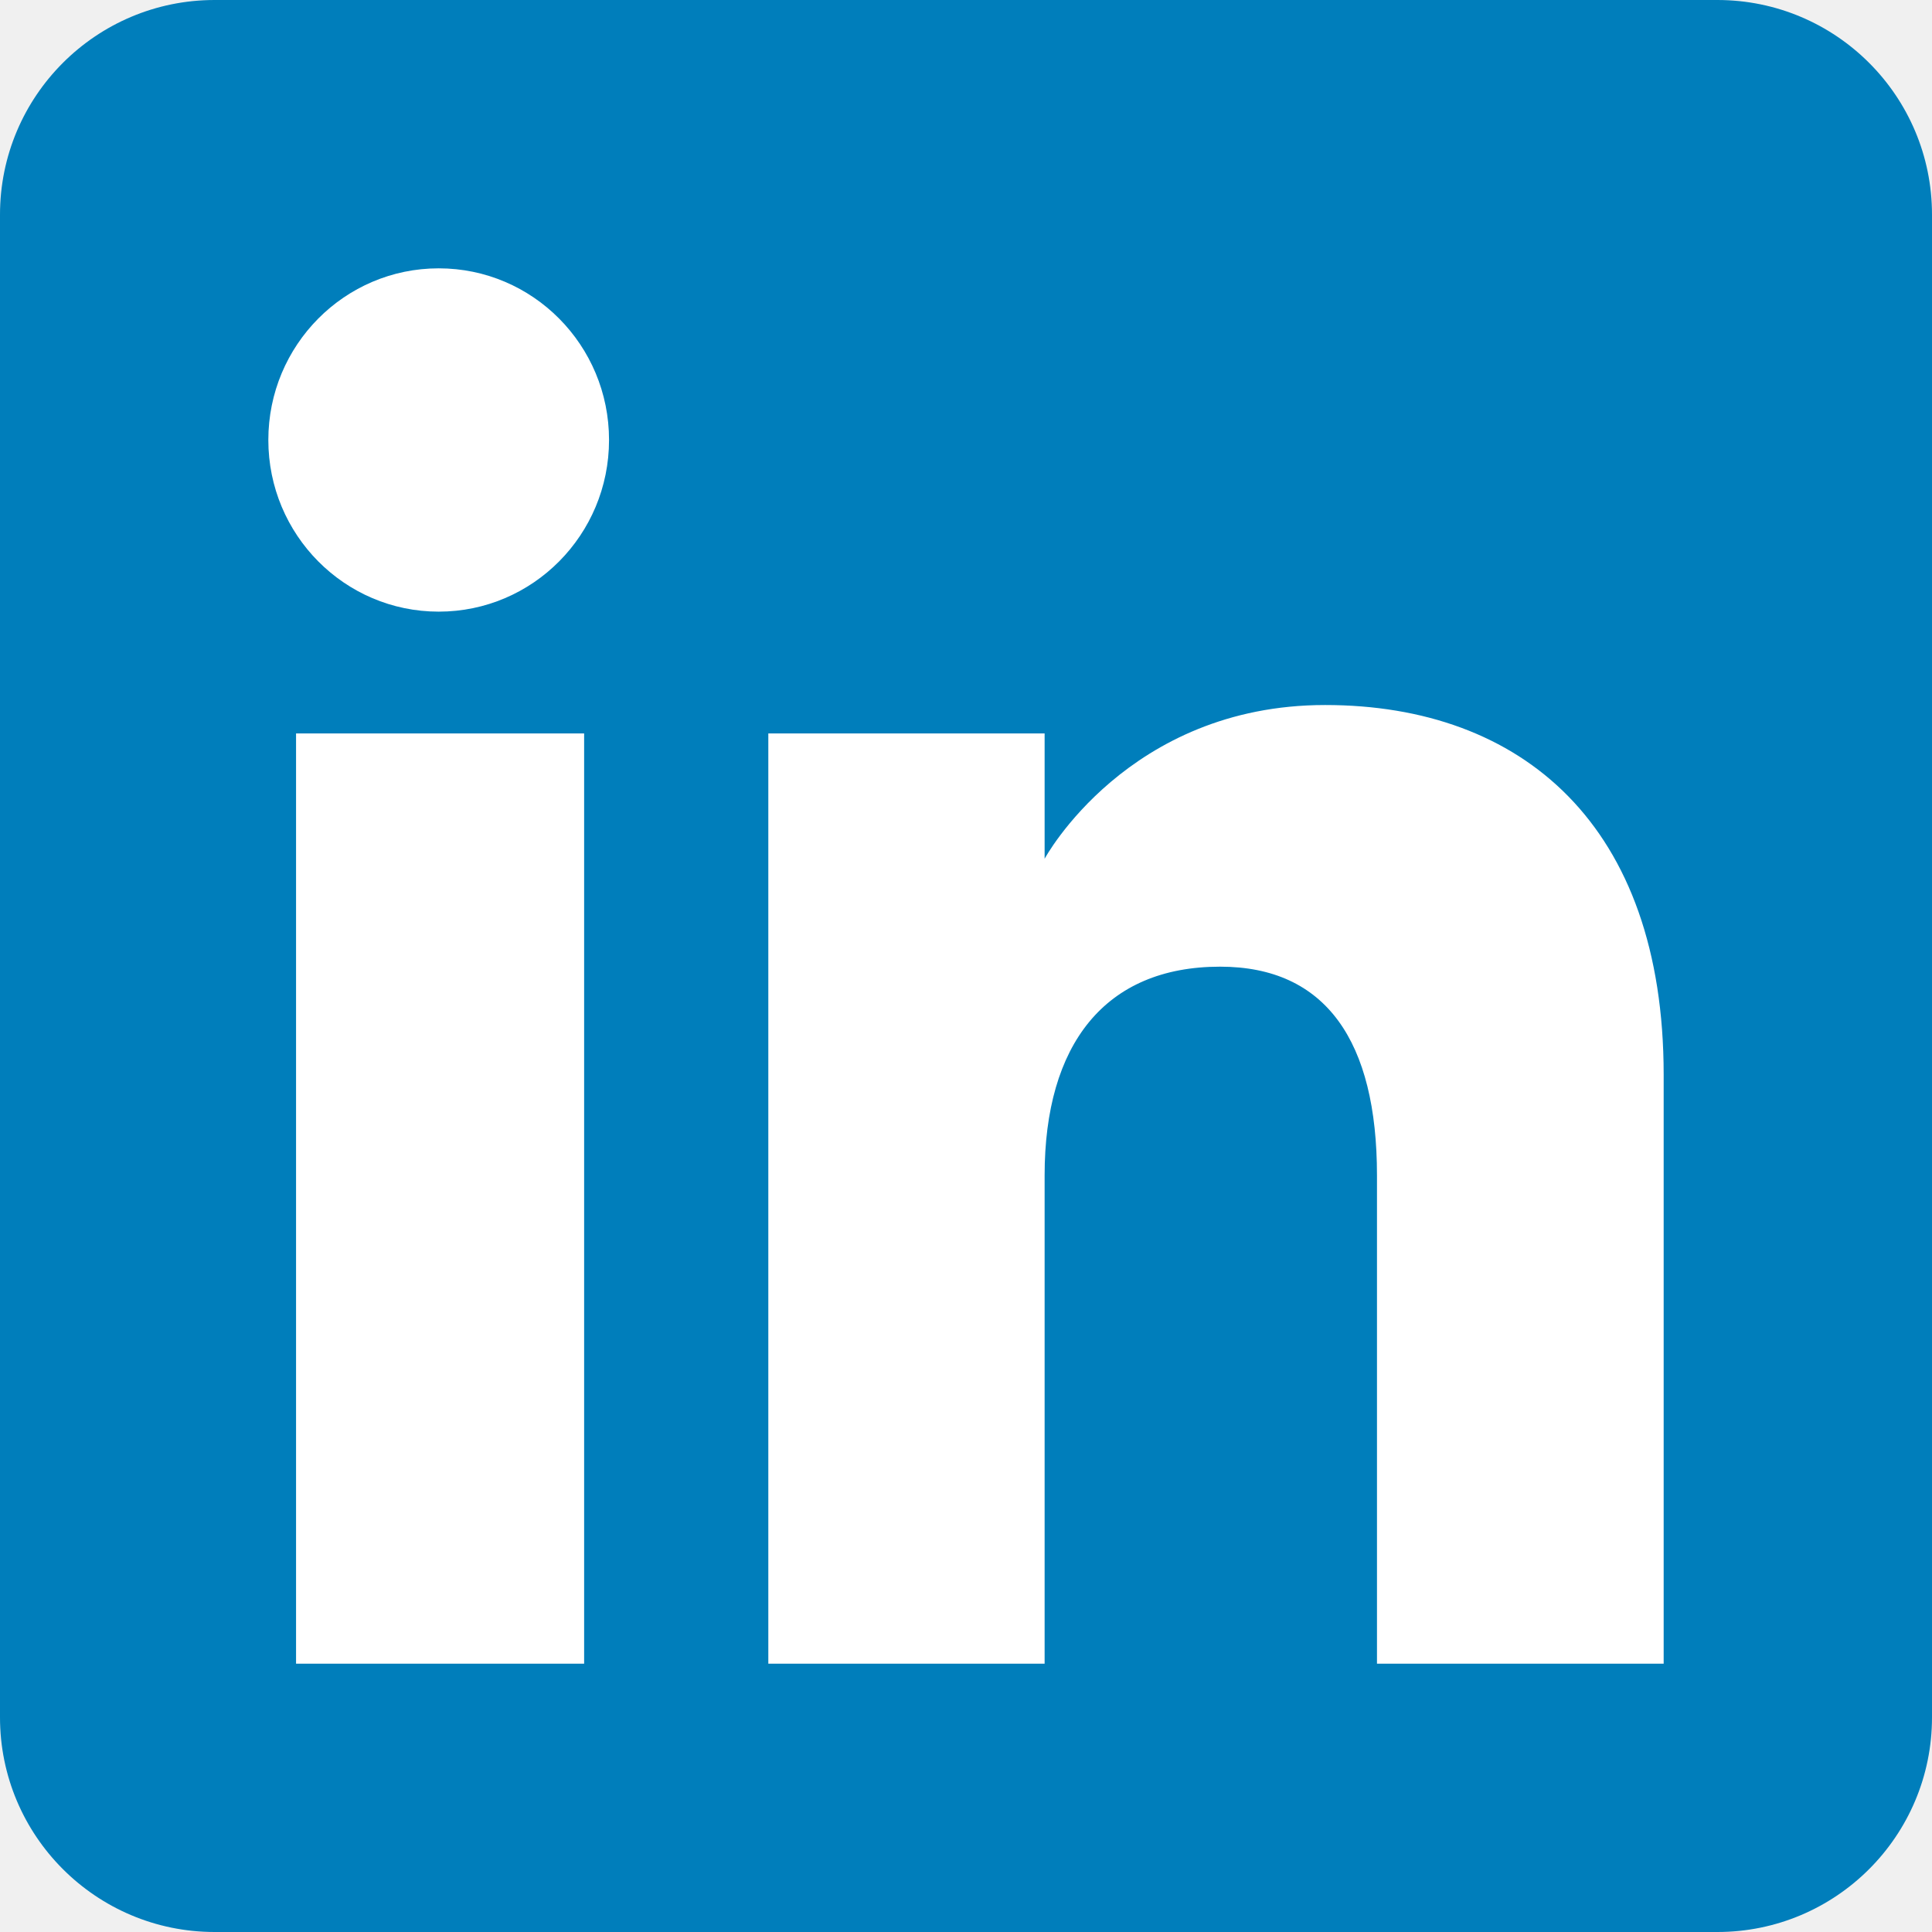
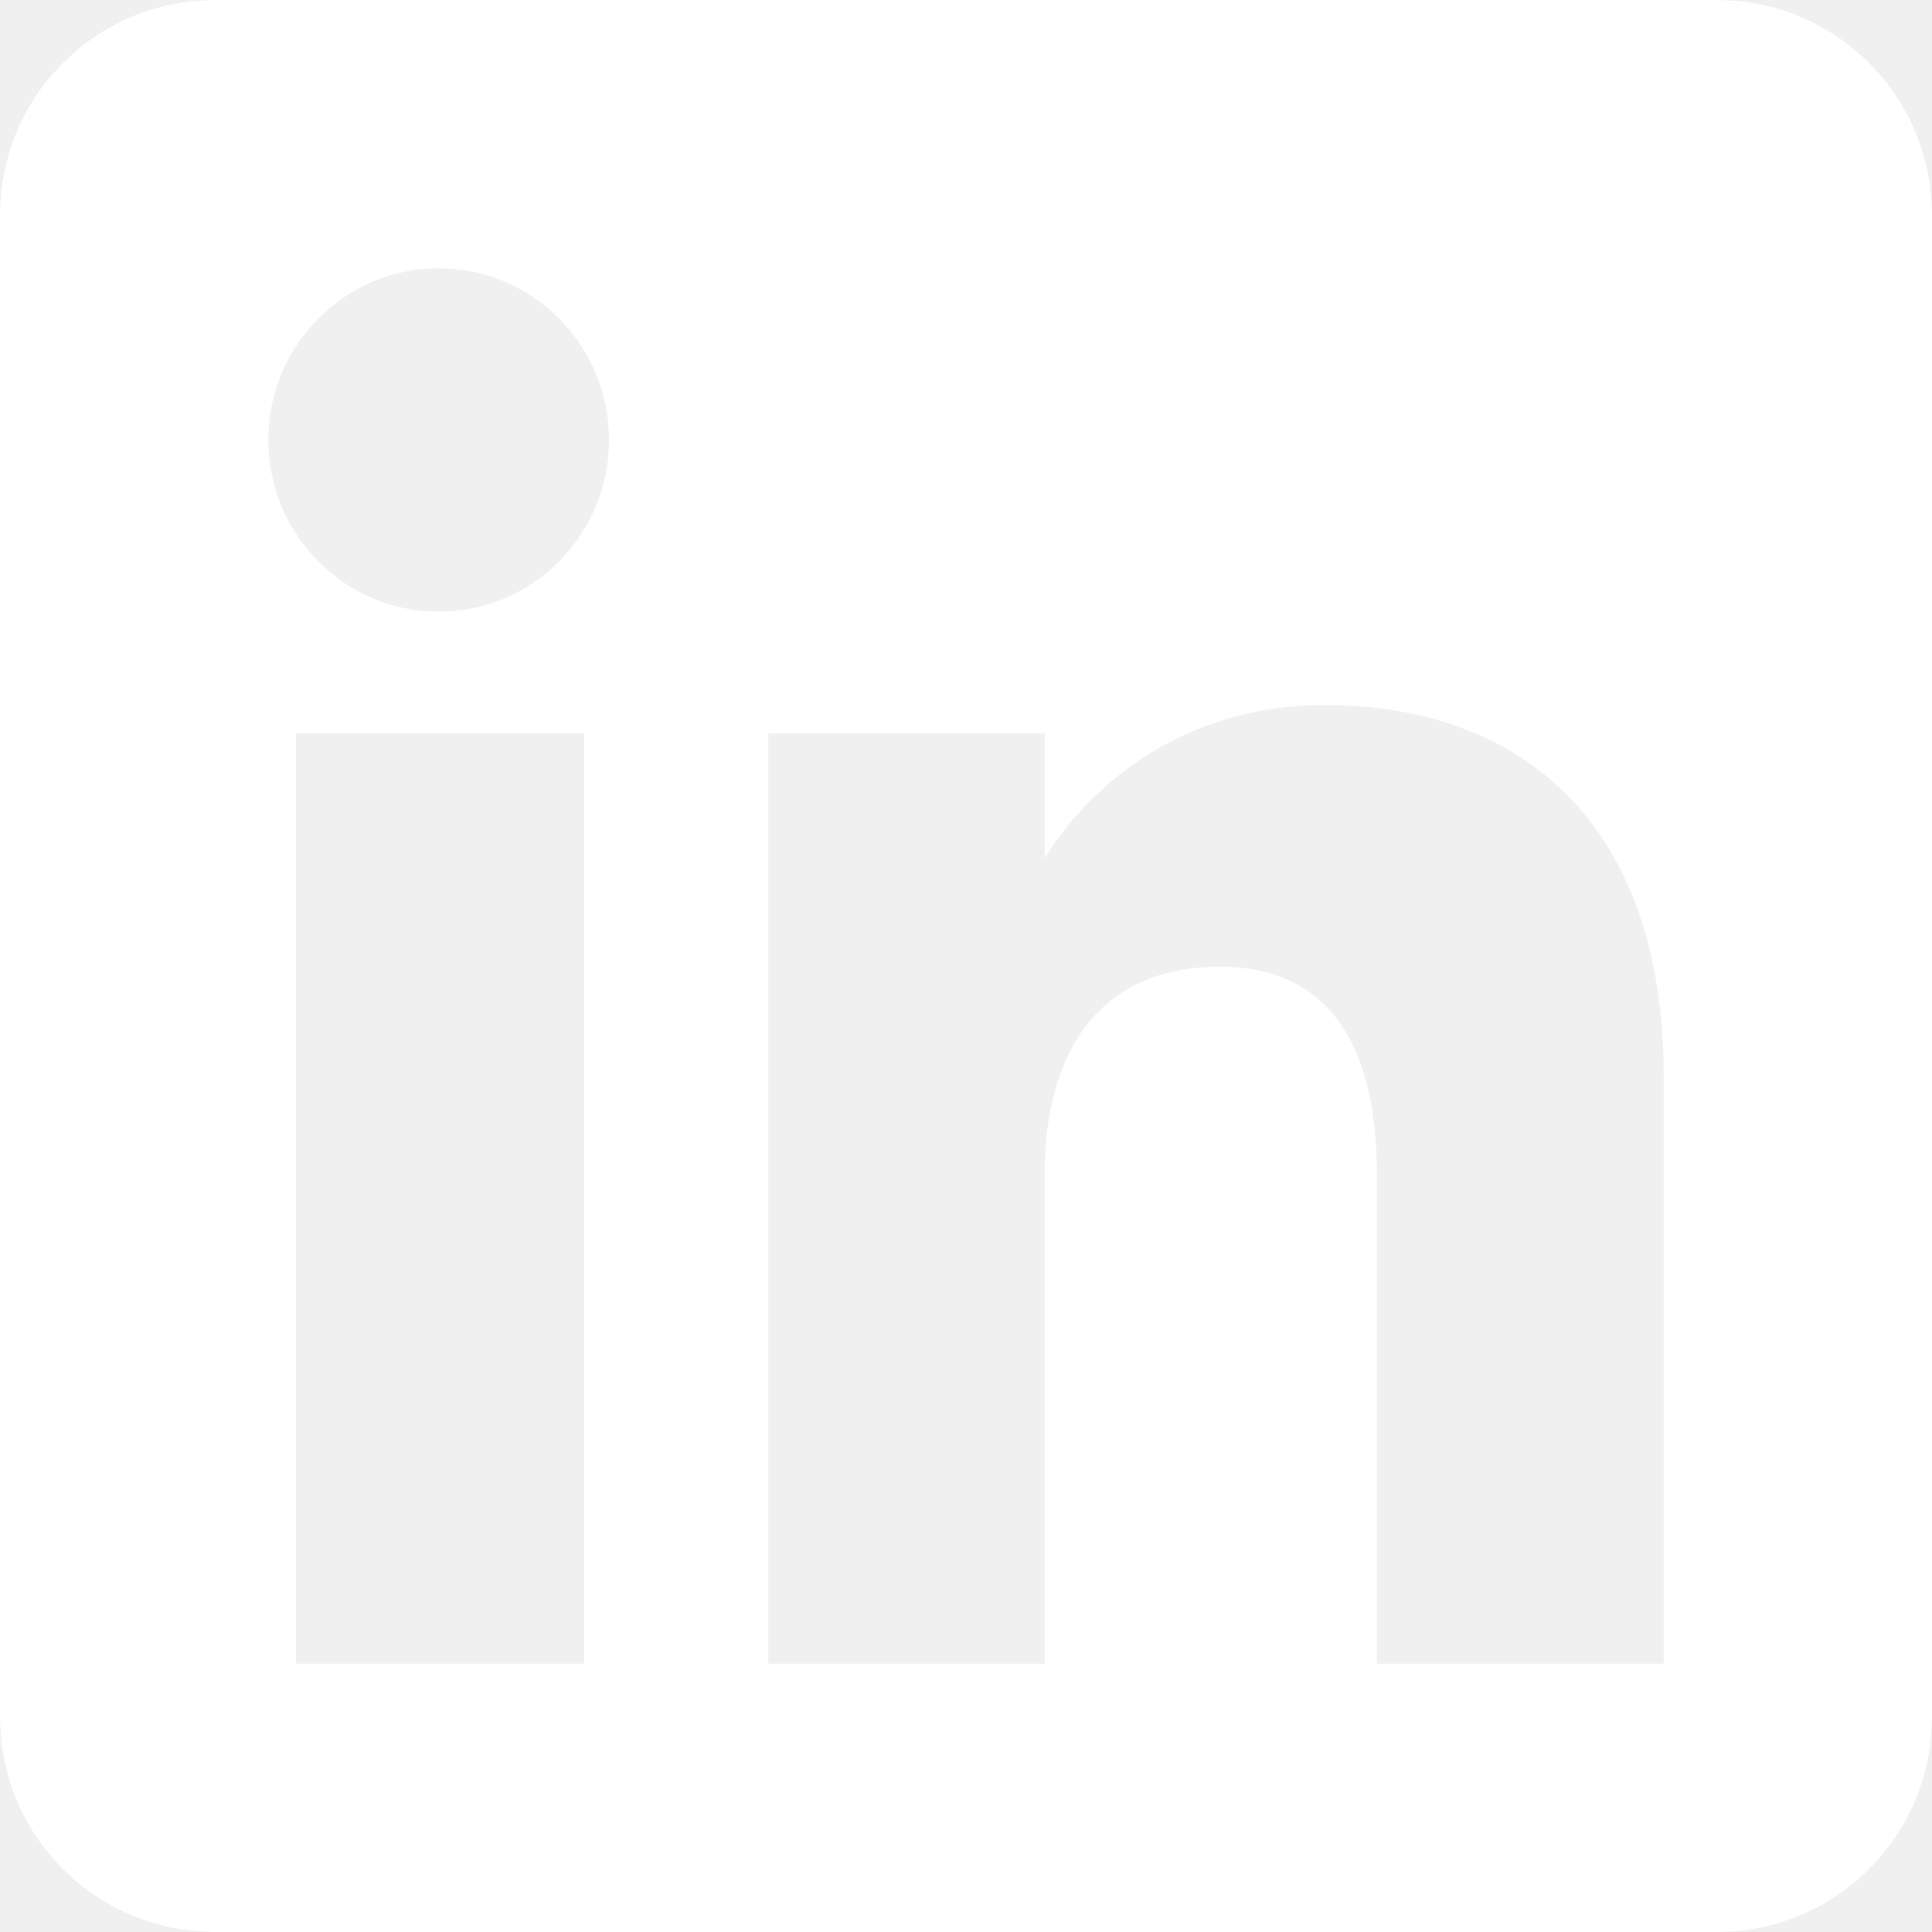
<svg xmlns="http://www.w3.org/2000/svg" height="72" viewBox="0 0 72 72" width="72">
-   <g fill="none" fill-rule="evenodd">
-     <path d="M8,72 L64,72 C68.418,72 72,68.418 72,64 L72,8 C72,3.582 68.418,-8.11624501e-16 64,0 L8,0 C3.582,8.11624501e-16 -5.41083001e-16,3.582 0,8 L0,64 C5.41083001e-16,68.418 3.582,72 8,72 Z" fill="#007EBB" />
-     <path d="M62,62 L51.316,62 L51.316,43.802 C51.316,38.813 49.42,36.025 45.471,36.025 C41.175,36.025 38.93,38.926 38.93,43.802 L38.93,62 L28.633,62 L28.633,27.333 L38.93,27.333 L38.93,32.003 C38.93,32.003 42.026,26.274 49.383,26.274 C56.736,26.274 62,30.764 62,40.051 L62,62 Z M16.349,22.794 C12.842,22.794 10,19.93 10,16.397 C10,12.864 12.842,10 16.349,10 C19.857,10 22.697,12.864 22.697,16.397 C22.697,19.93 19.857,22.794 16.349,22.794 Z M11.033,62 L21.769,62 L21.769,27.333 L11.033,27.333 L11.033,62 Z" fill="#FFF" />
-   </g>
+   <defs>
+     <mask id="cutout">
+       <rect width="72" height="72" rx="8" ry="8" fill="white" />
+       <path d="M62,62 L51.316,62 L51.316,43.802 C51.316,38.813 49.42,36.025 45.471,36.025 C41.175,36.025 38.93,38.926 38.93,43.802 L38.93,62 L28.633,62 L28.633,27.333 L38.93,27.333 L38.93,32.003 C38.93,32.003 42.026,26.274 49.383,26.274 C56.736,26.274 62,30.764 62,40.051 L62,62 Z              M16.349,22.794 C12.842,22.794 10,19.93 10,16.397 C10,12.864 12.842,10 16.349,10 C19.857,10 22.697,12.864 22.697,16.397 C22.697,19.93 19.857,22.794 16.349,22.794 Z              M11.033,62 L21.769,62 L21.769,27.333 L11.033,27.333 L11.033,62 Z" fill="black" />
+     </mask>
+   </defs>
+   <rect width="72" height="72" rx="8" ry="8" fill="white" mask="url(#cutout)" />
</svg>
